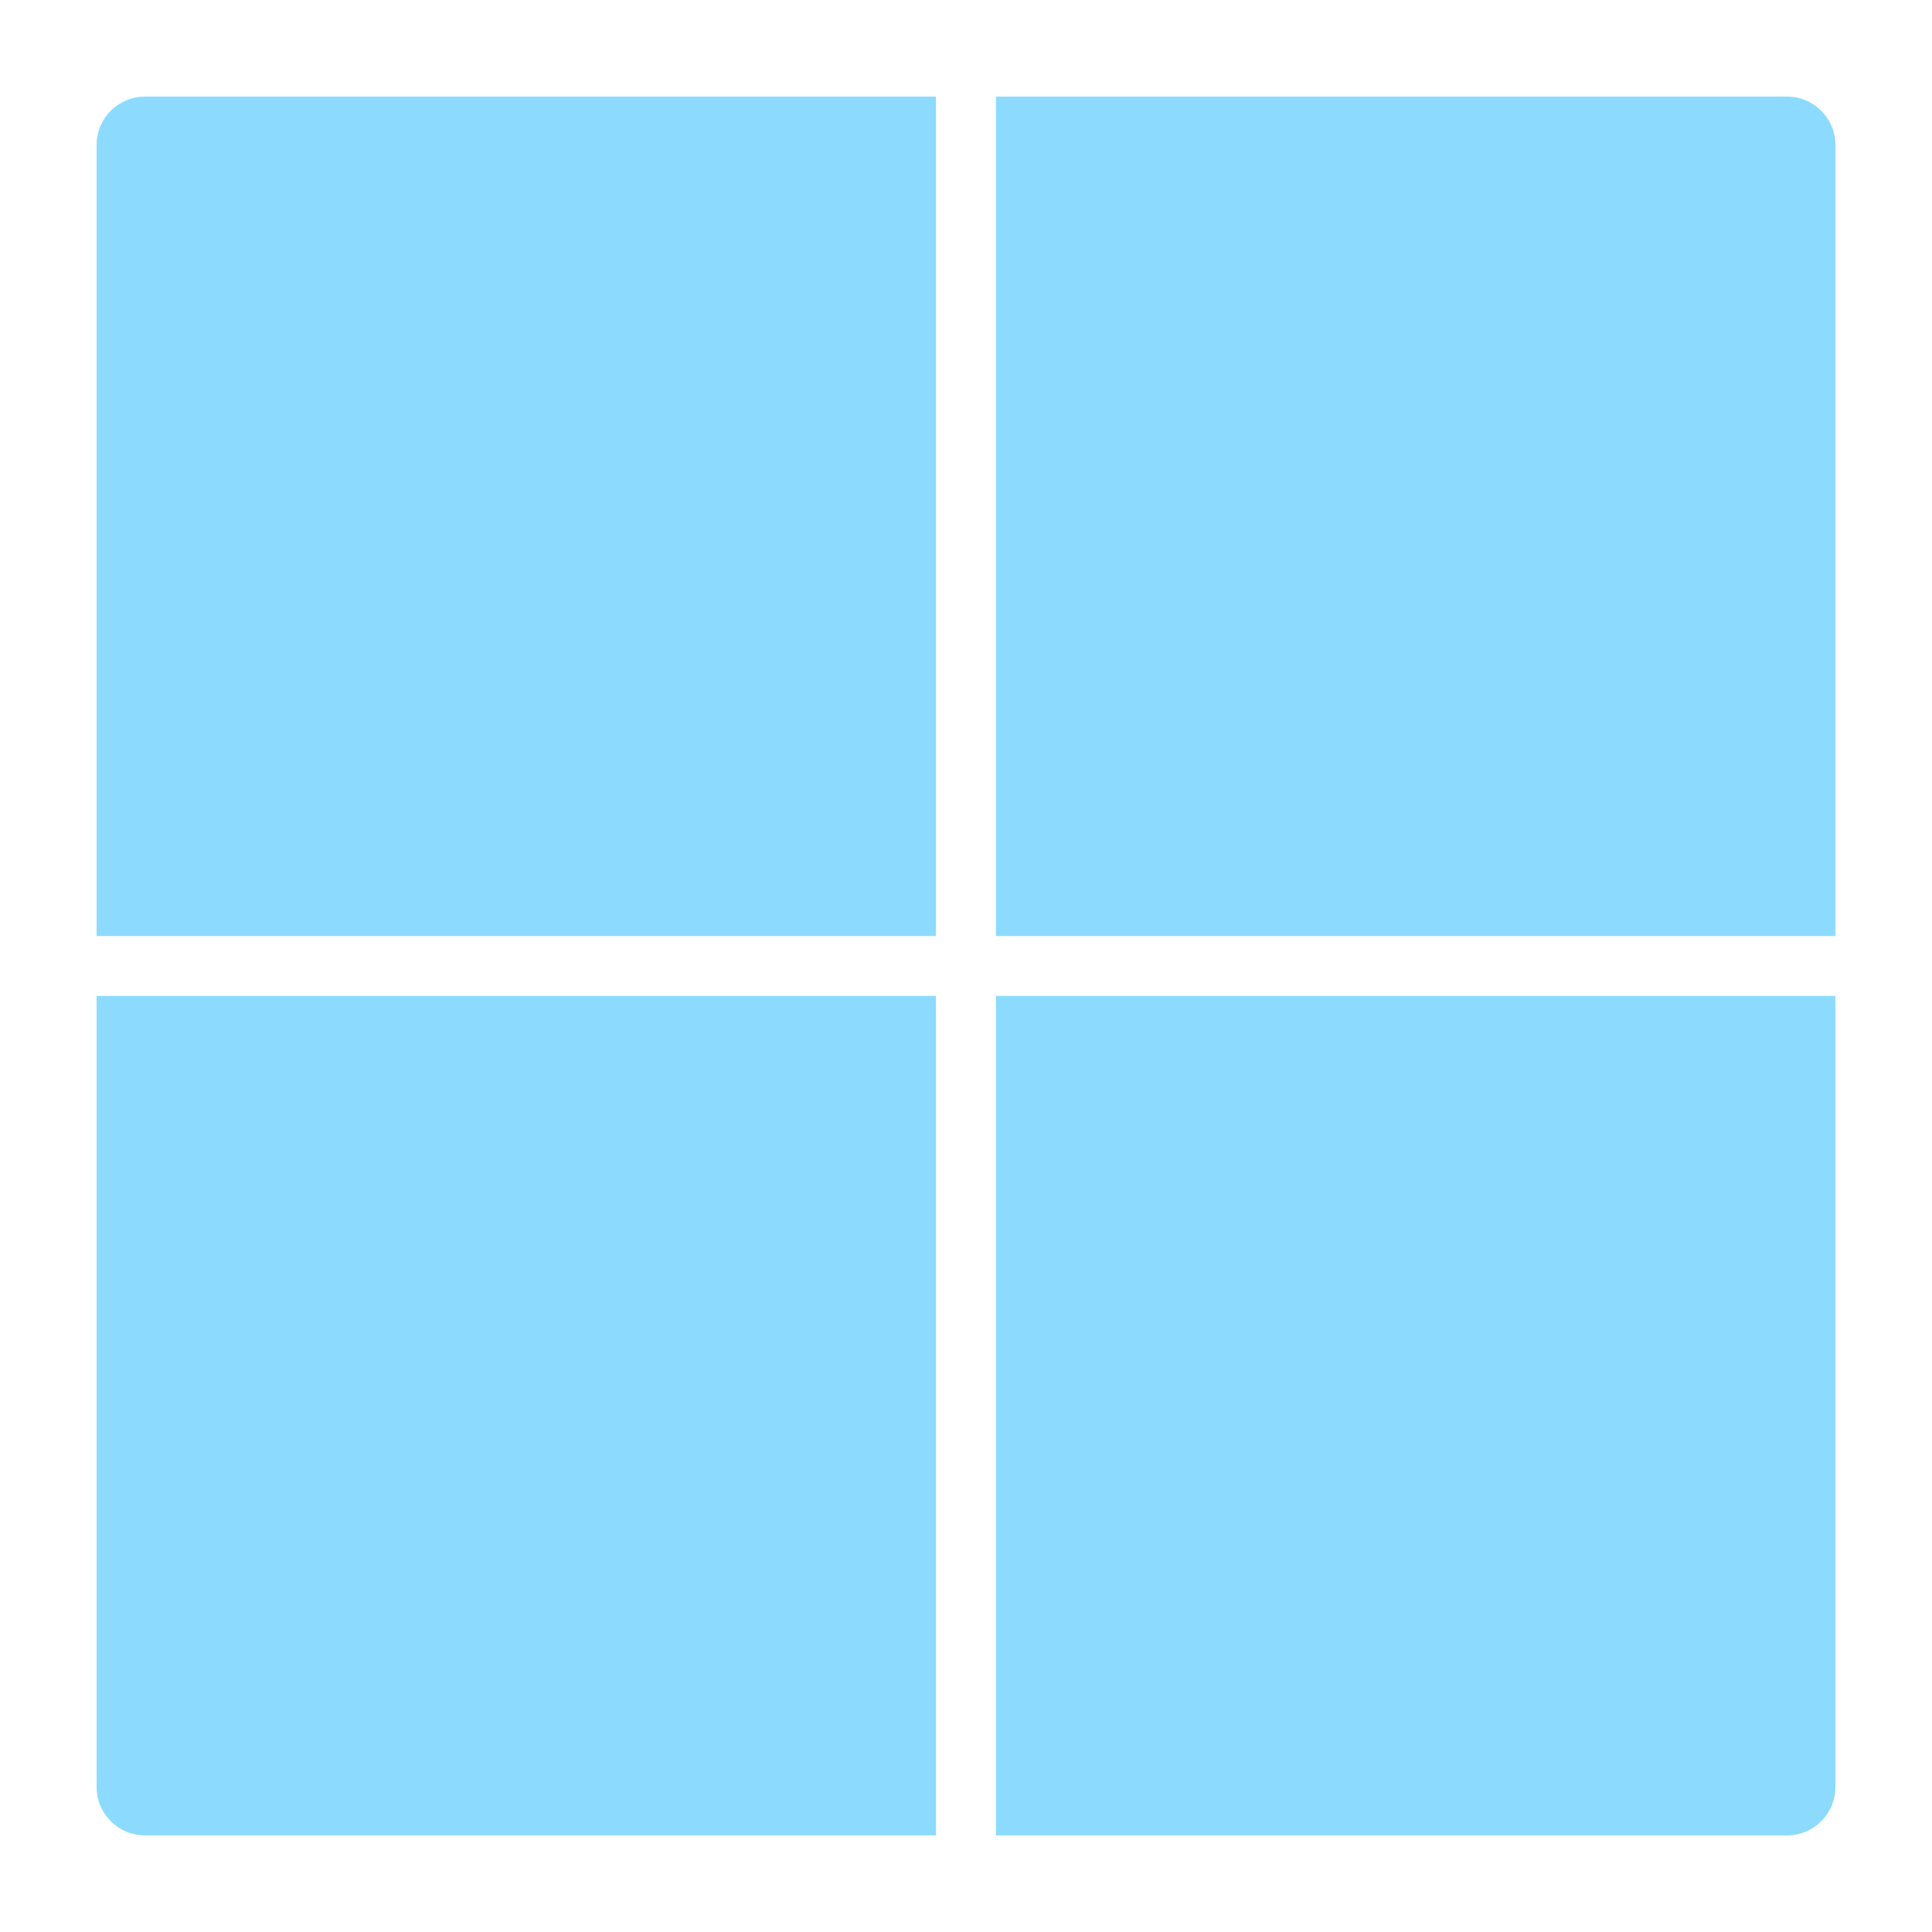
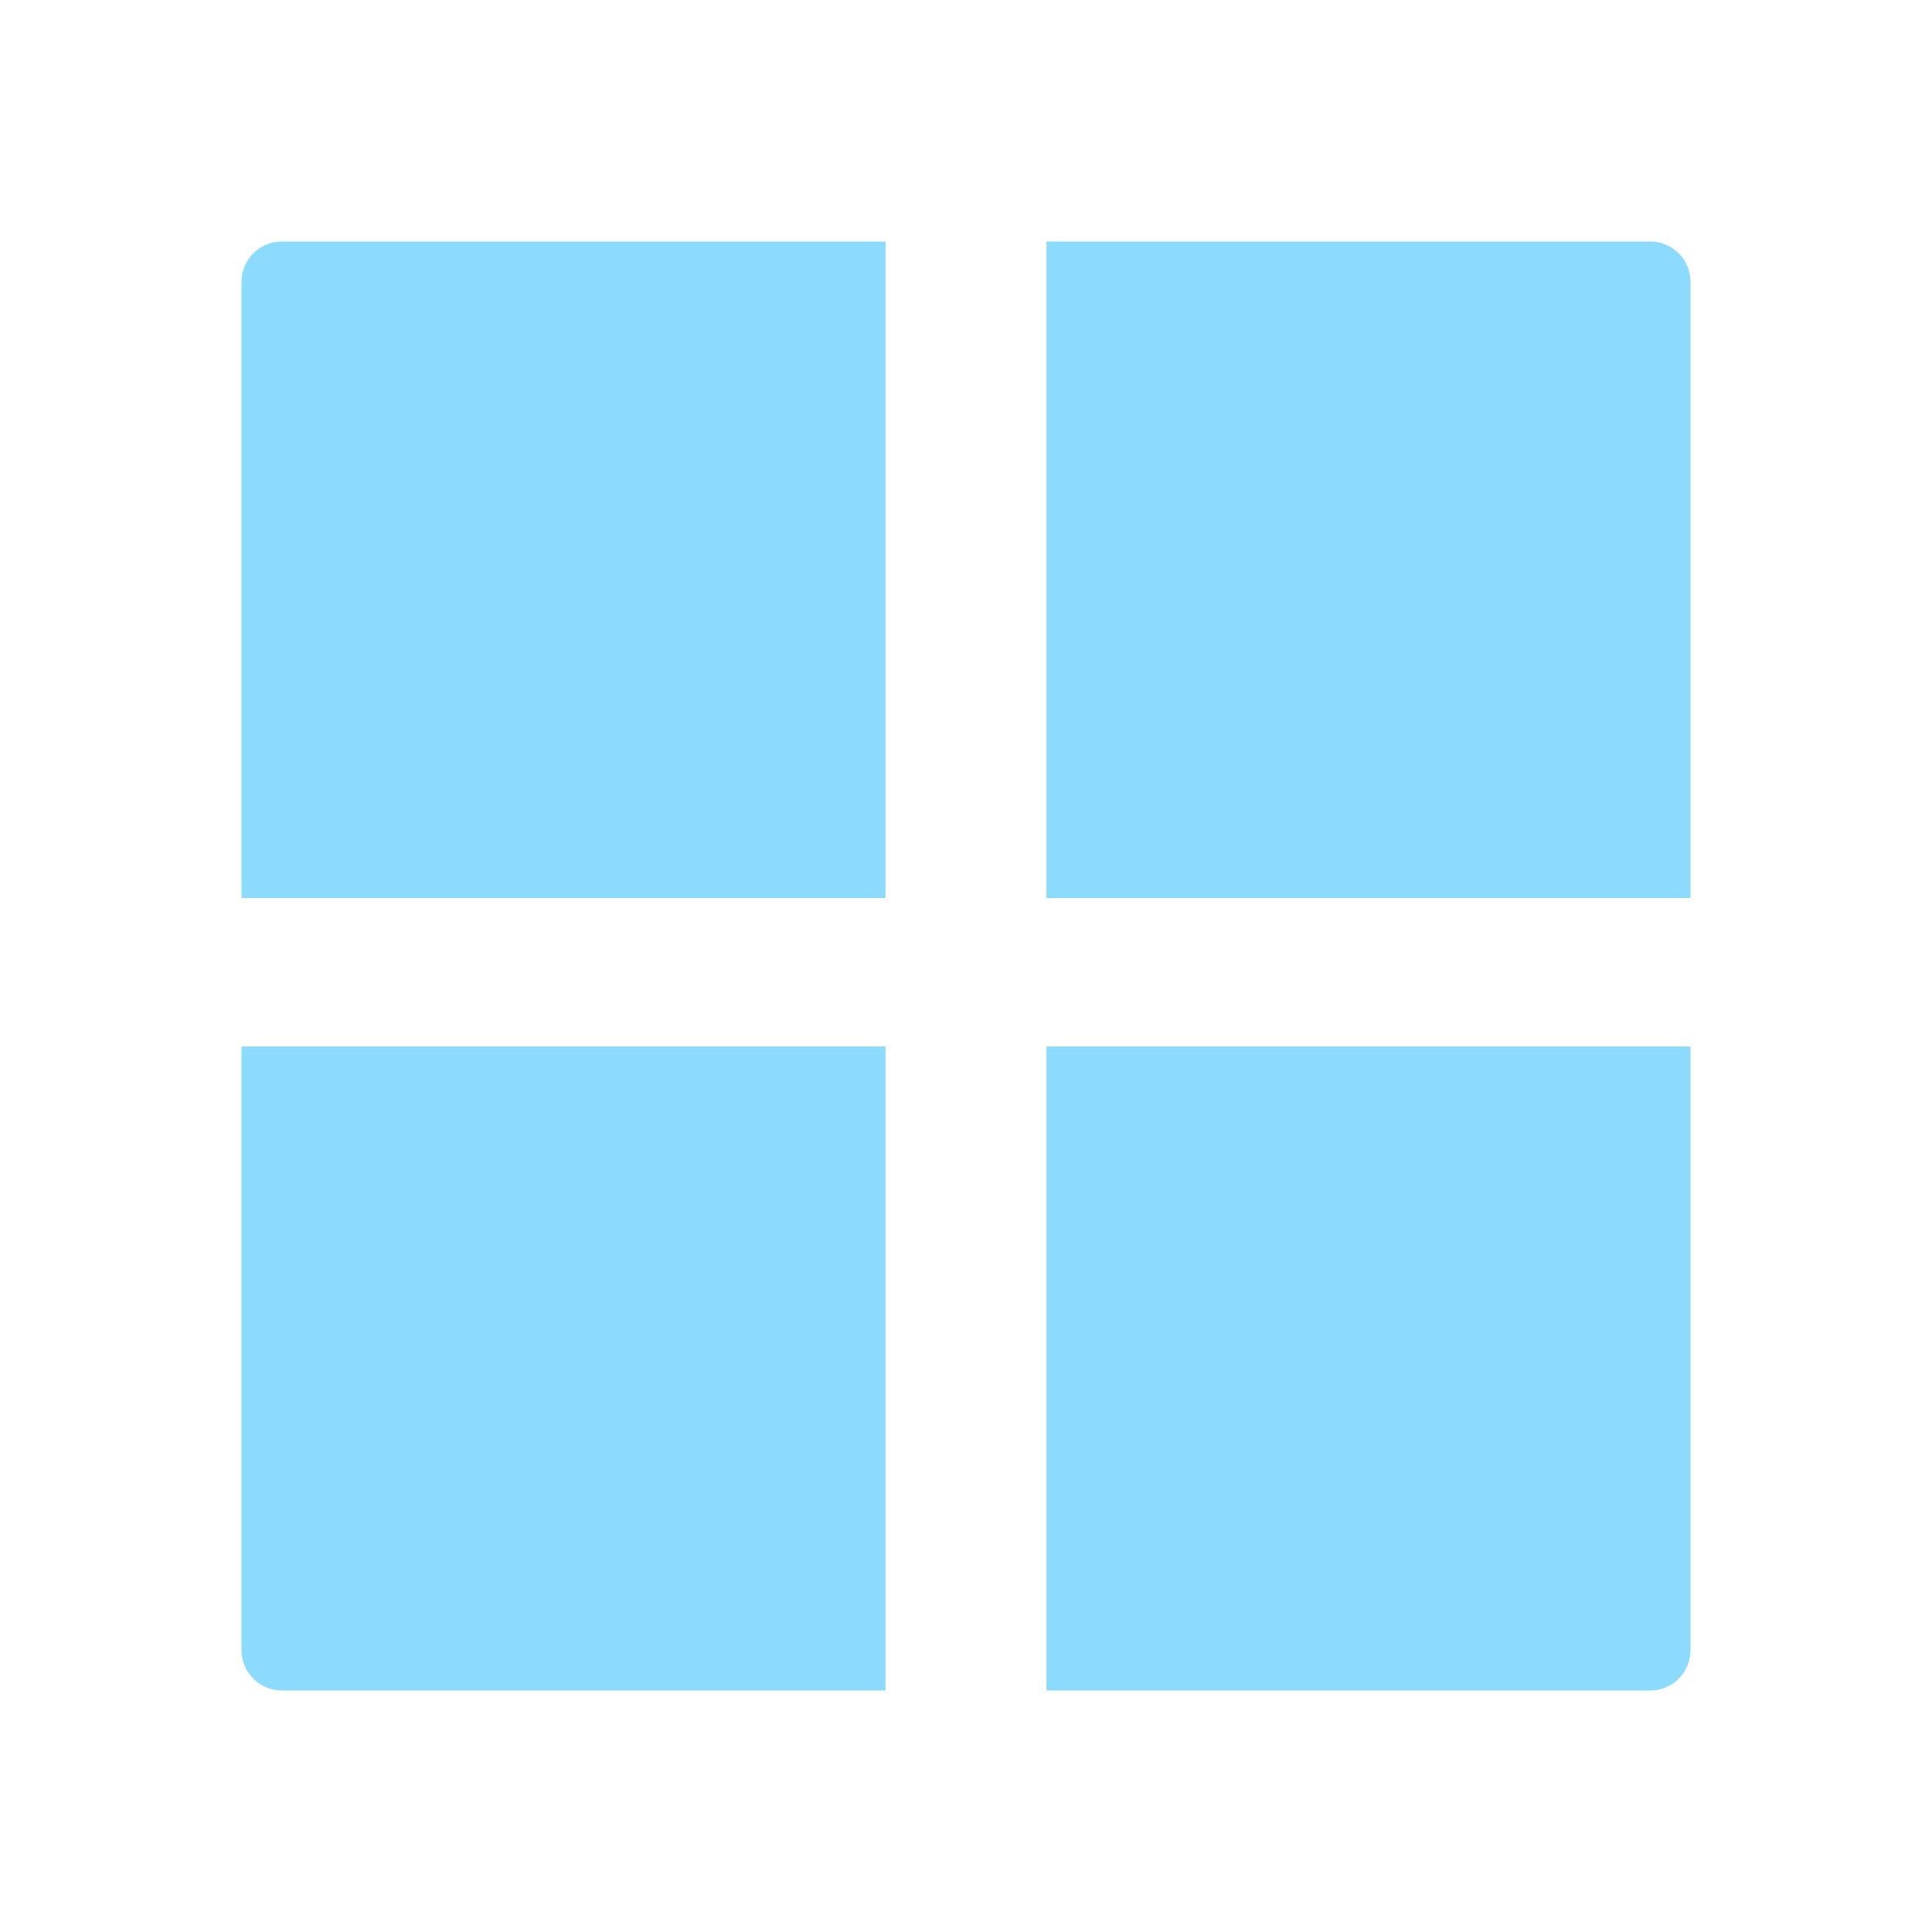
- <svg xmlns="http://www.w3.org/2000/svg" width="20" height="20" viewBox="0 0 20 20" fill="none">
-   <path d="M10.31 14.655V19H18.5C18.776 19 19 18.776 19 18.5V10.31H10.31V14.655ZM1 14.655V18.5C1 18.776 1.224 19 1.5 19H9.689V10.31H1V14.655ZM10.31 5.345V9.69H19V1.5C19 1.224 18.776 1 18.5 1H10.31V5.345ZM1 5.345V9.69H9.689V1H1.5C1.224 1 1 1.224 1 1.5V5.345Z" fill="#8CDBFF" />
+ <svg xmlns="http://www.w3.org/2000/svg" width="24" height="24" viewBox="0 0 24 24" fill="none">
+   <path d="M13 16.655V21H20.5C20.776 21 21 20.776 21 20.5V13H13V16.655ZM3 16.655V20.5C3 20.776 3.224 21 3.5 21H11V13H3V16.655ZM13 7.345V11.156H21V3.5C21 3.224 20.776 3 20.5 3H13V7.345ZM3 7.345V11.156H11V3H3.5C3.224 3 3 3.224 3 3.5V7.345Z" fill="#8CDBFF" />
</svg>
